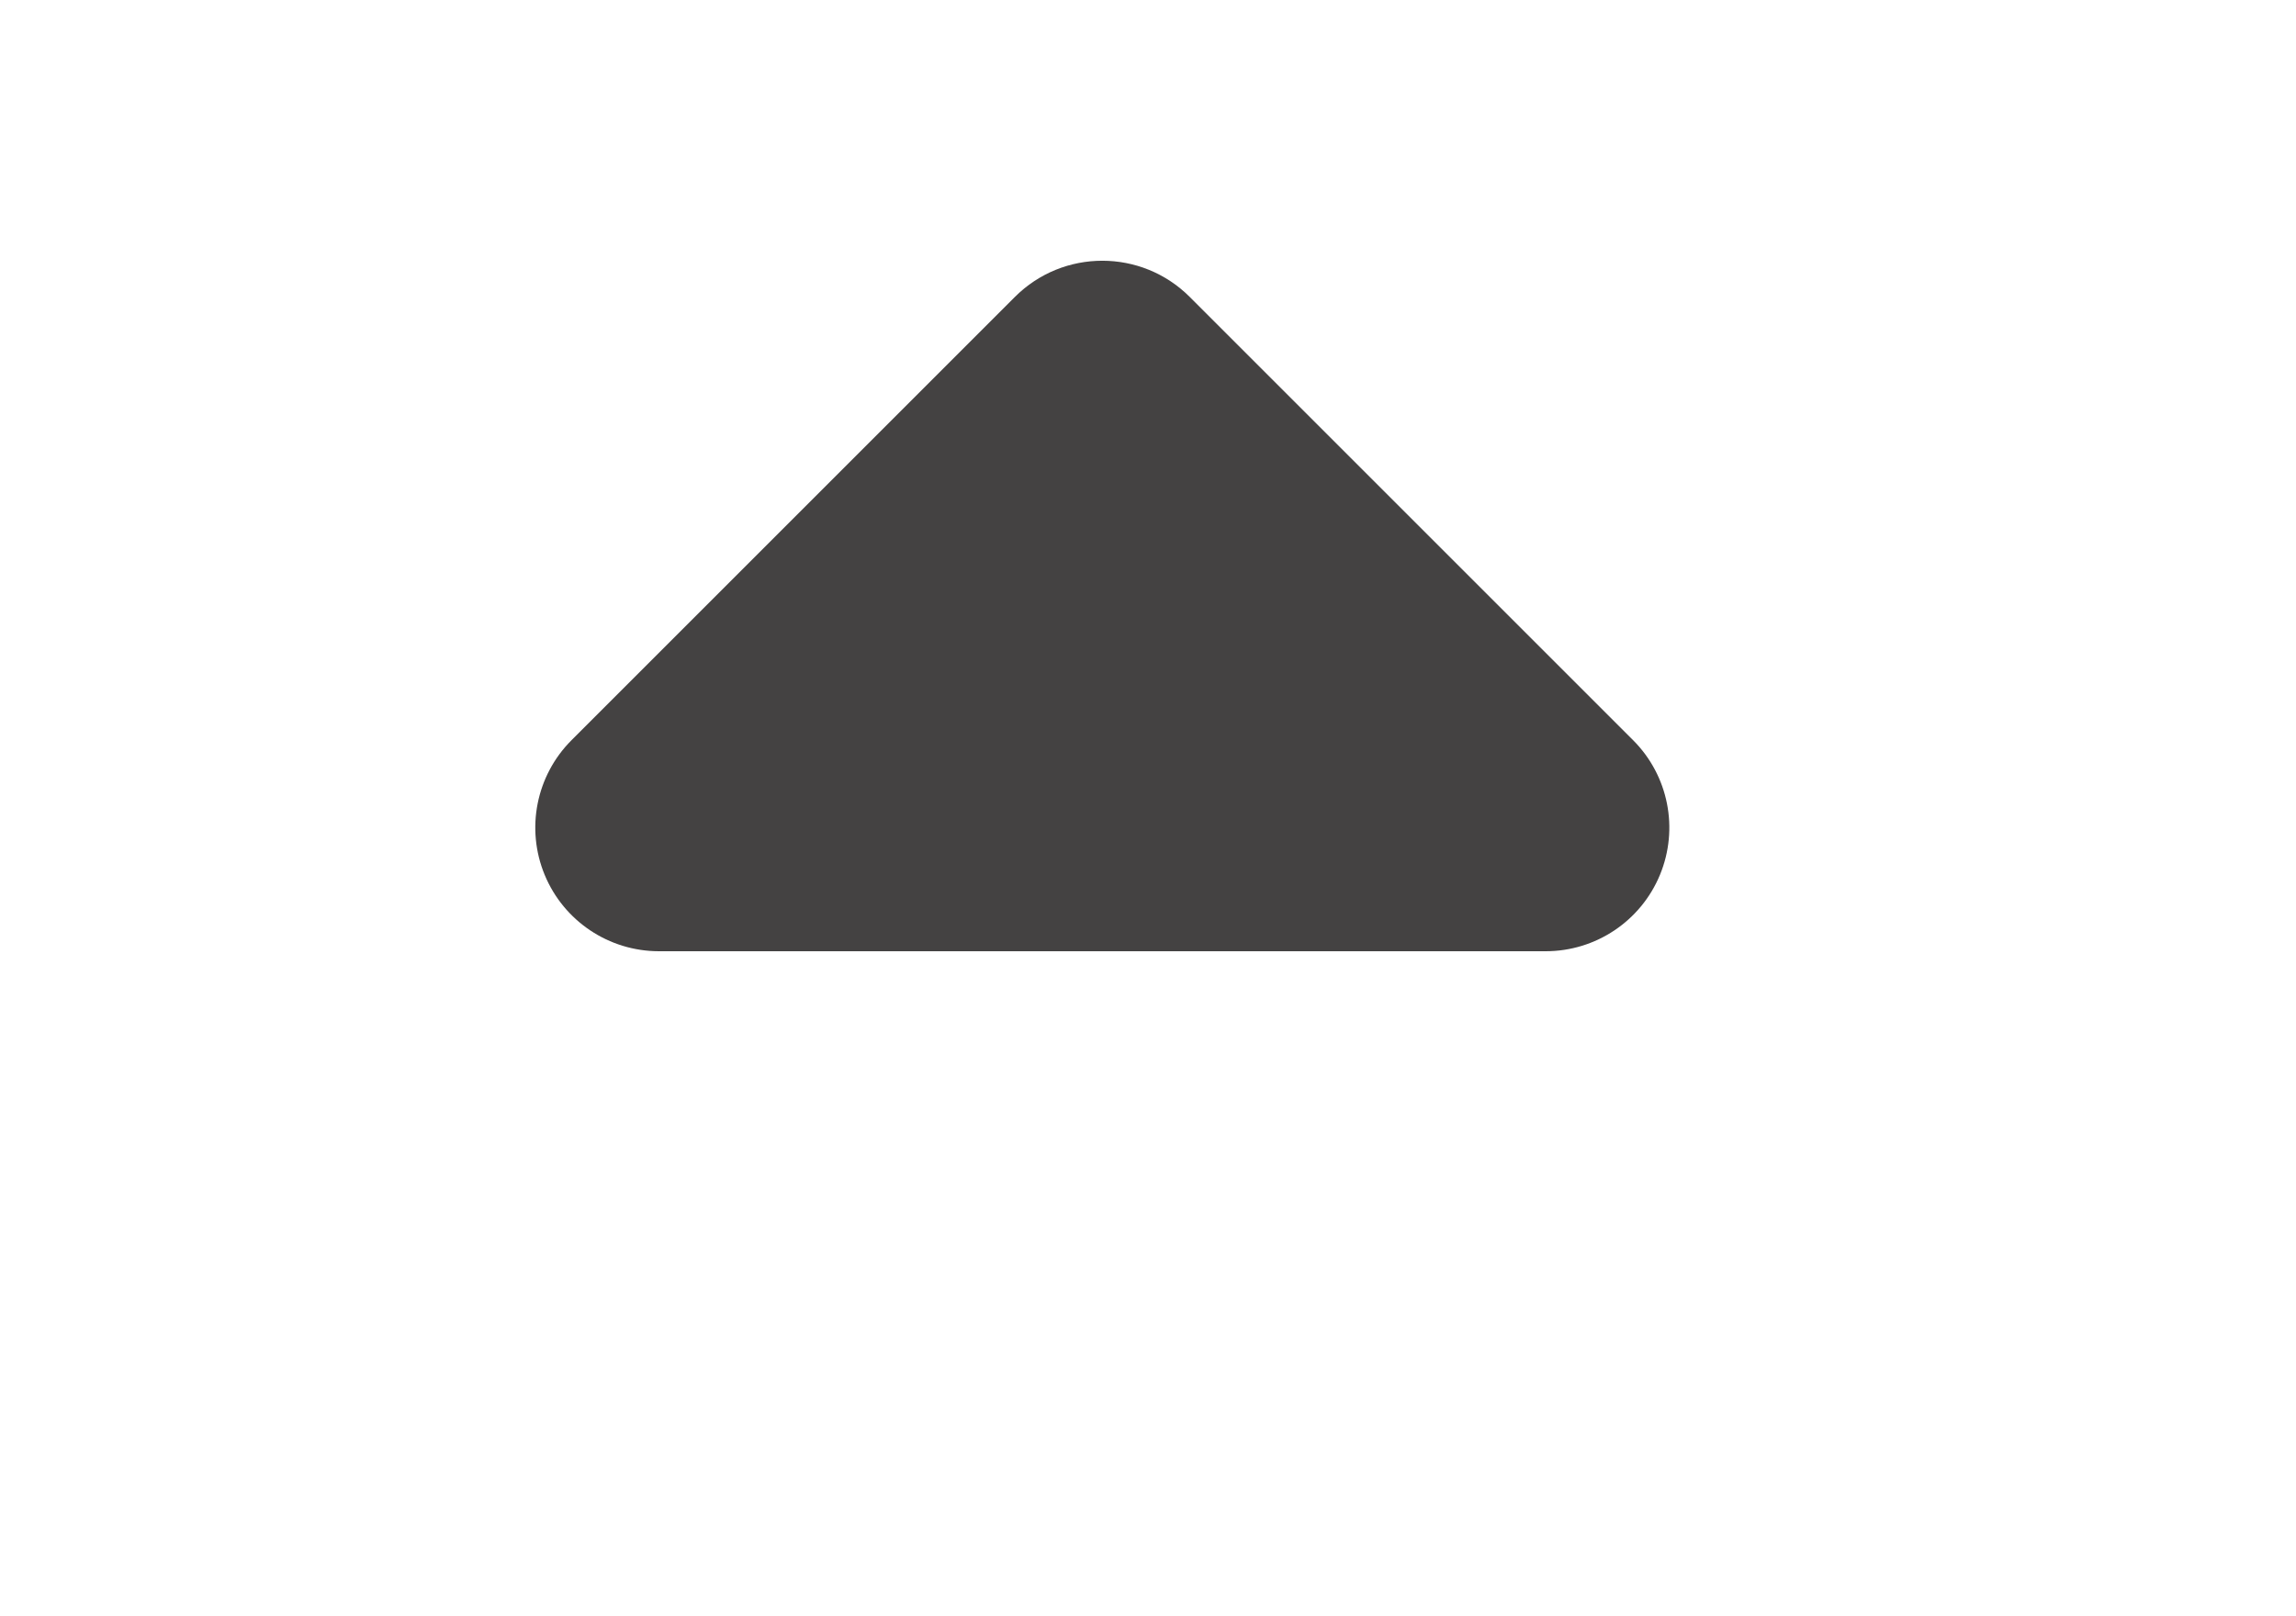
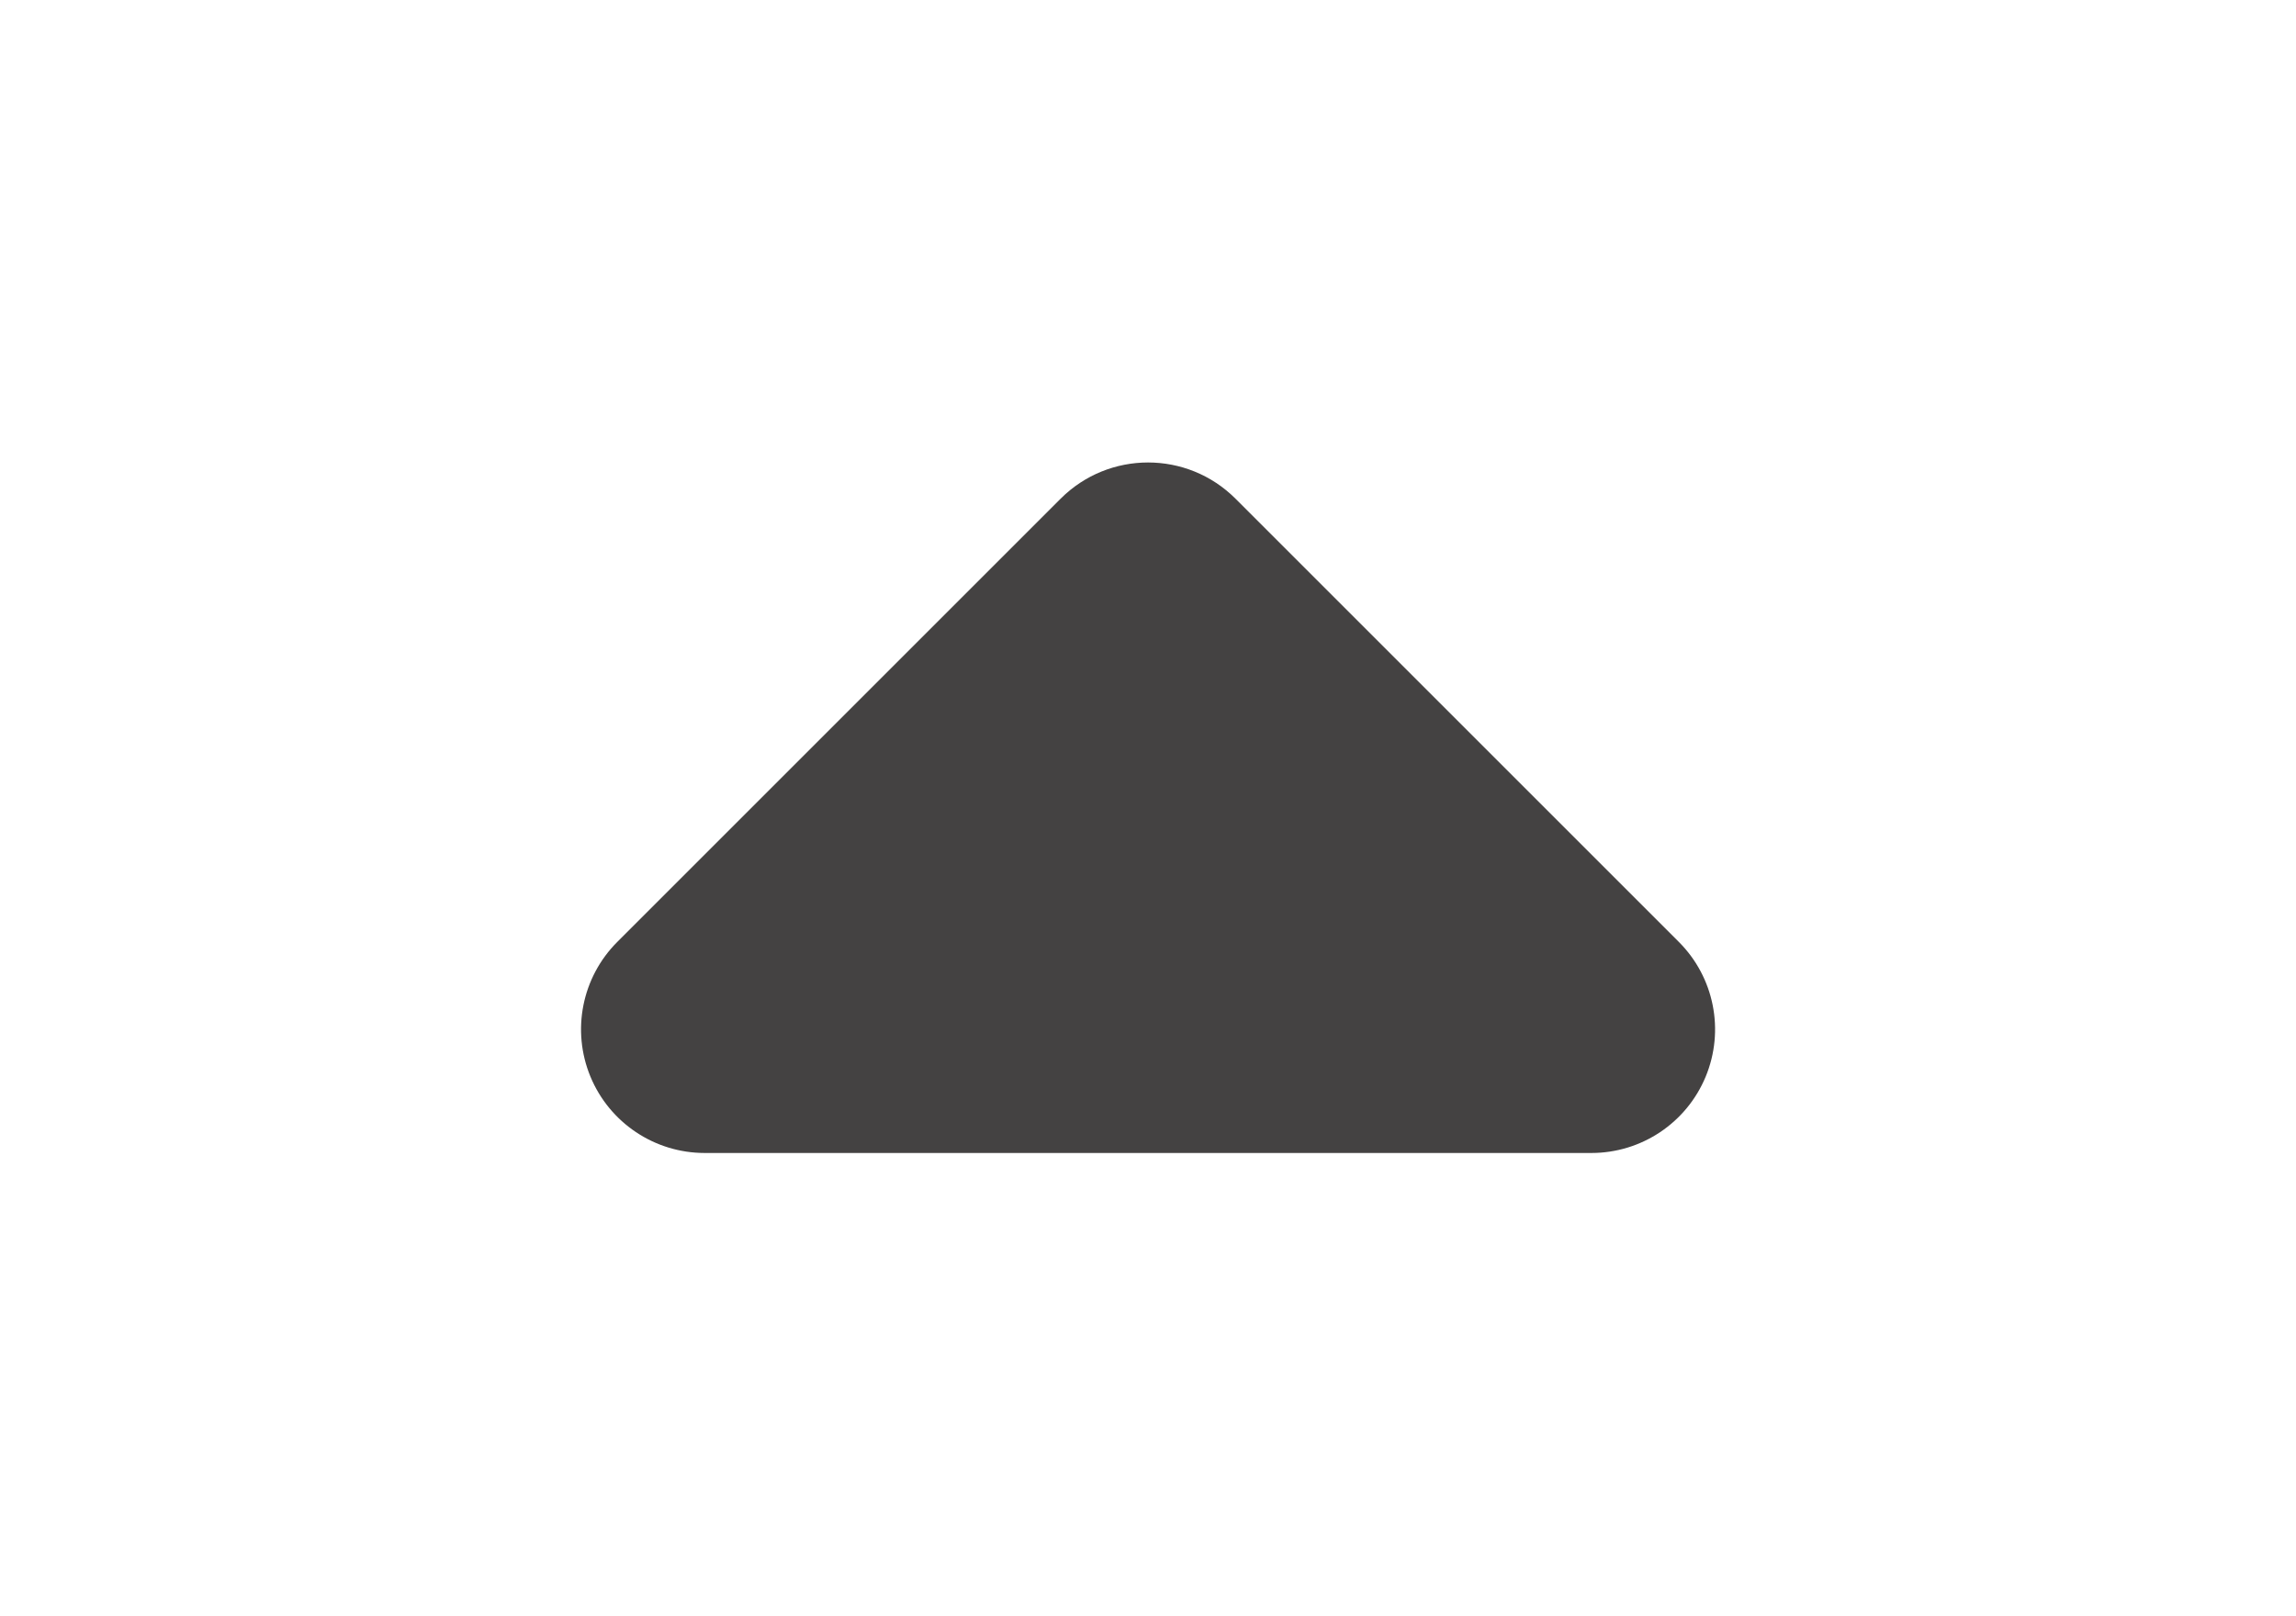
<svg xmlns="http://www.w3.org/2000/svg" id="Capa_1" data-name="Capa 1" viewBox="0 0 18.569 13.067">
  <defs>
    <style>.cls-1{fill:#444242;fill-rule:evenodd;}</style>
  </defs>
-   <path class="cls-1" d="M13.208,5.988,9.622,2.402a1,1,0,0,0-1.414,0L4.622,5.988A1,1,0,0,0,5.329,7.695h7.172A1,1,0,0,0,13.208,5.988Z" />
+   <path class="cls-1" d="M13.578,7.62,9.992,4.034a1,1,0,0,0-1.414,0L4.992,7.62a1,1,0,0,0,.707,1.707h7.172a1,1,0,0,0,.707-1.707Z" />
</svg>
